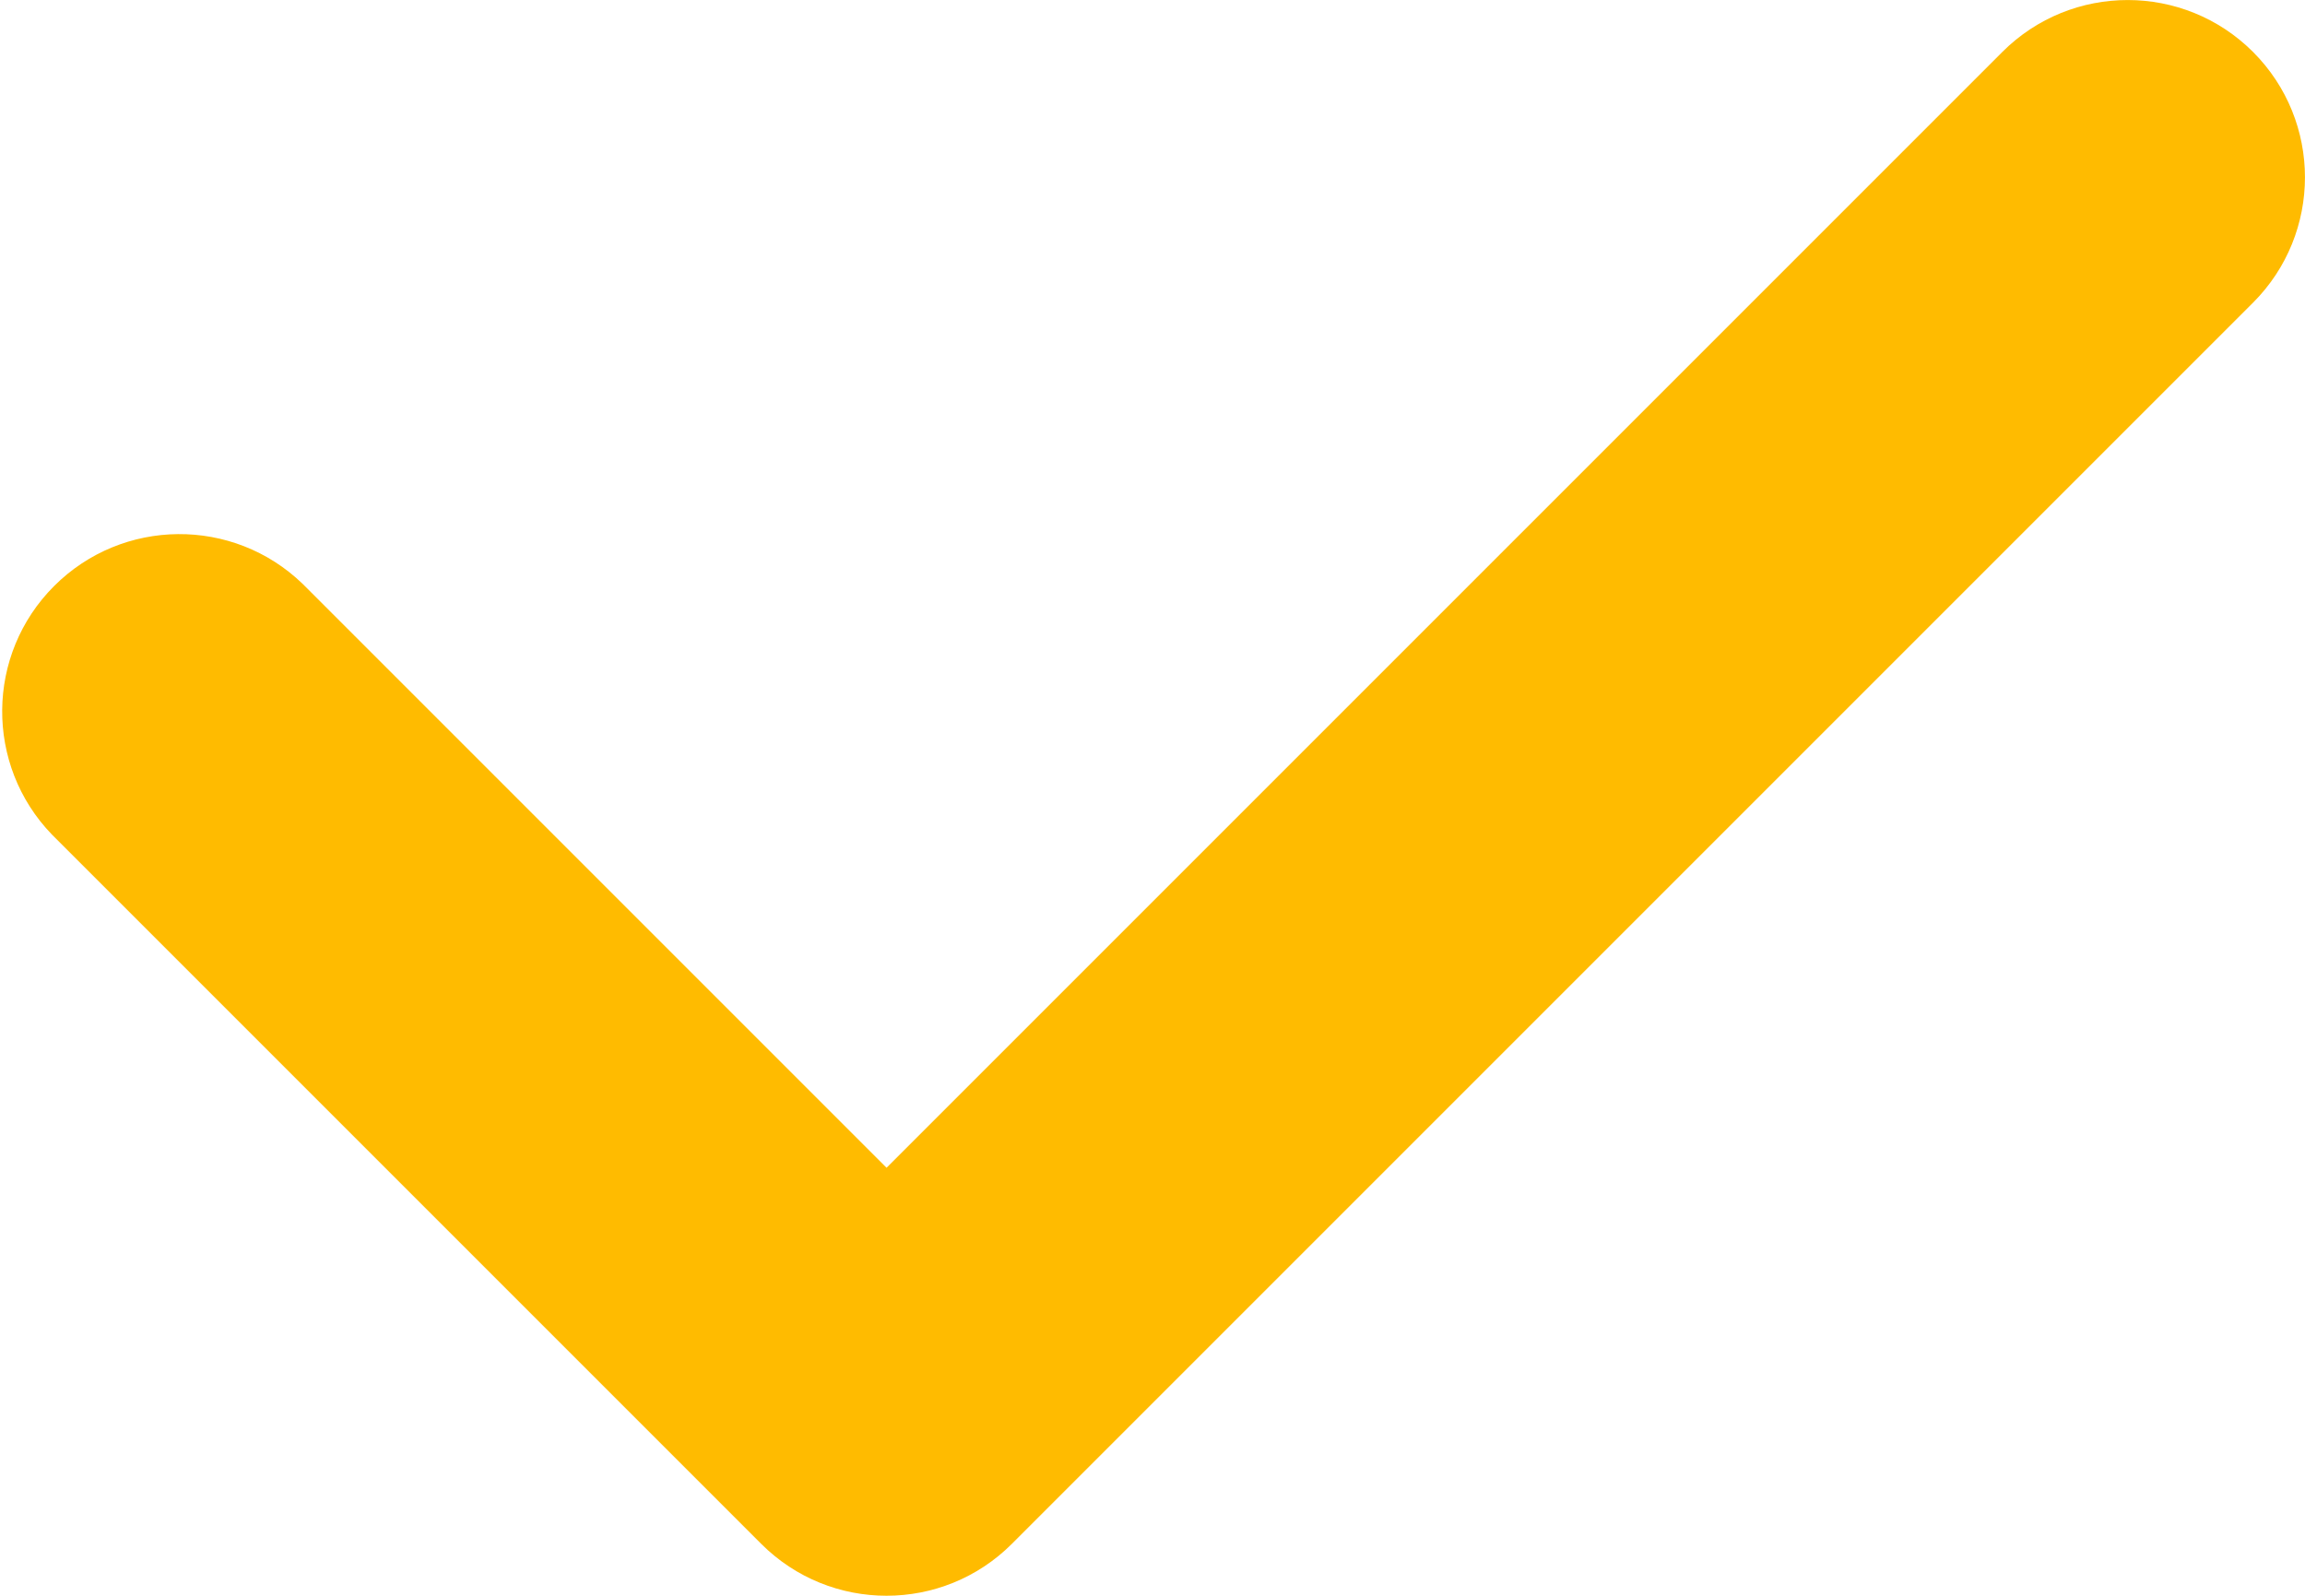
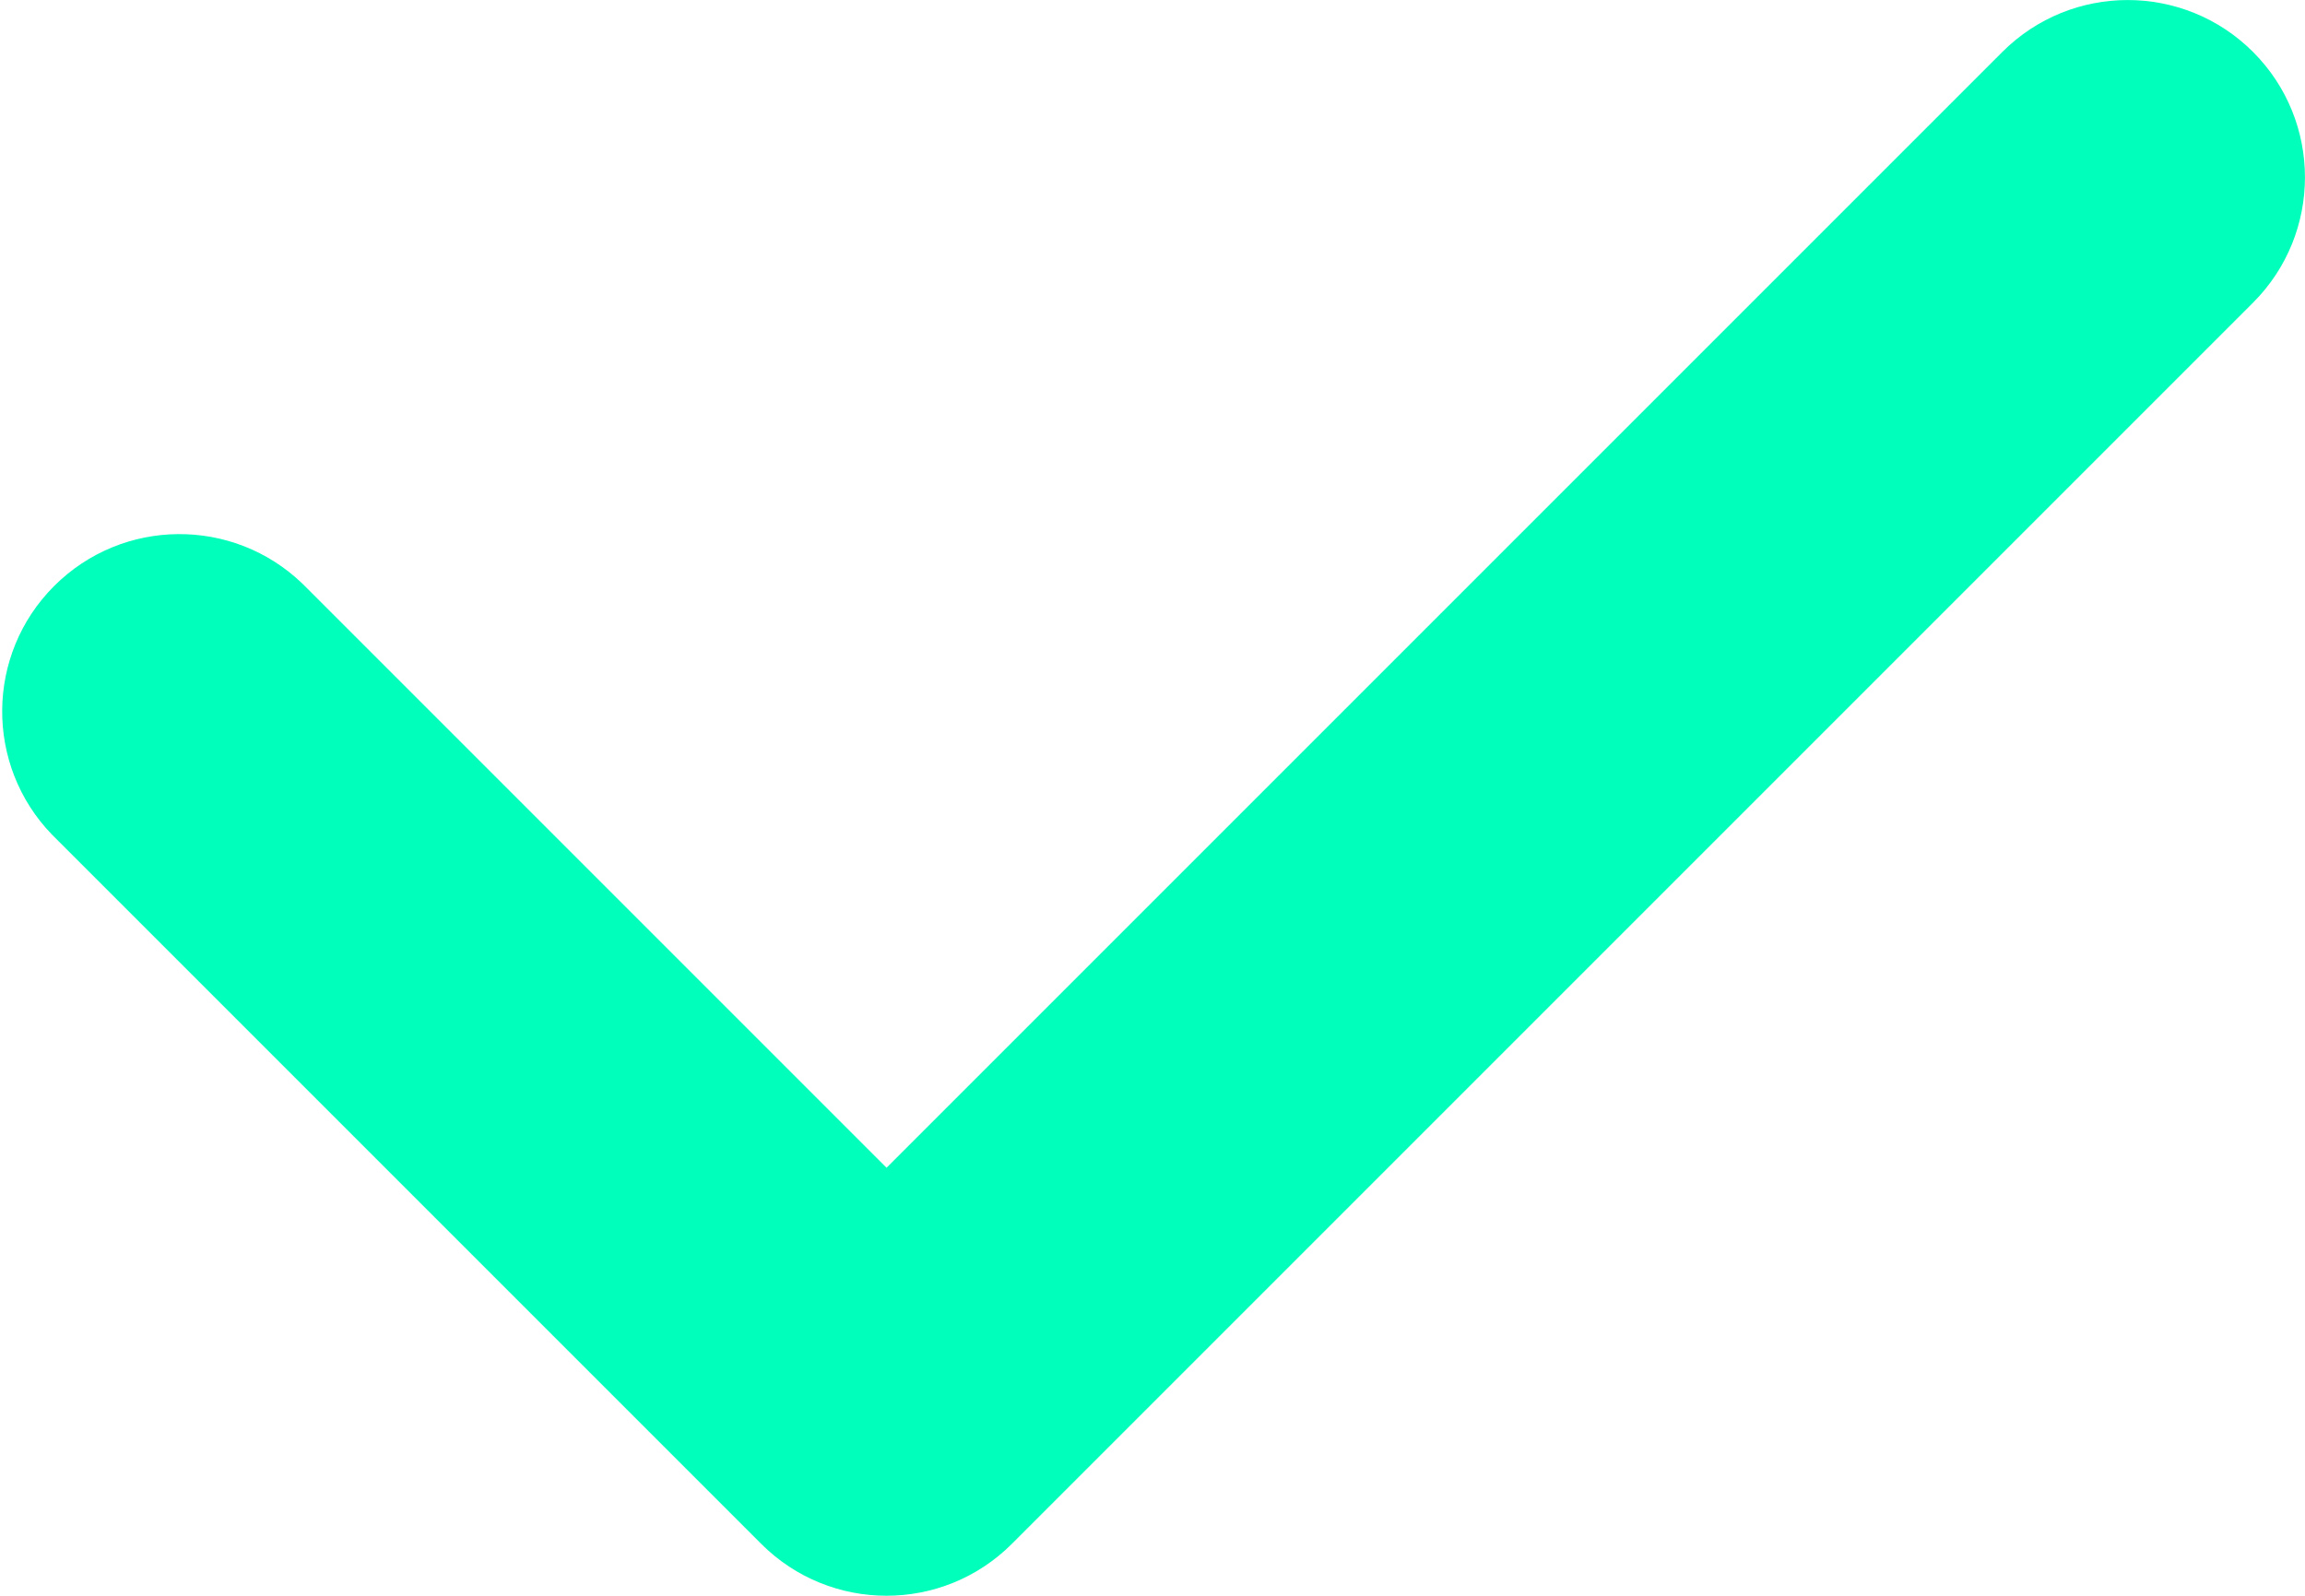
<svg xmlns="http://www.w3.org/2000/svg" width="13" height="9" fill="none">
-   <path fill-rule="evenodd" clip-rule="evenodd" d="M12.707.293a1 1 0 0 1 0 1.414l-7 7a1 1 0 0 1-1.414 0l-4-4a1 1 0 0 1 1.414-1.414L5 6.586 11.293.293a1 1 0 0 1 1.414 0Z" fill="#FB0" />
+   <path fill-rule="evenodd" clip-rule="evenodd" d="M12.707.293a1 1 0 0 1 0 1.414l-7 7a1 1 0 0 1-1.414 0l-4-4a1 1 0 0 1 1.414-1.414L5 6.586 11.293.293a1 1 0 0 1 1.414 0Z" fill="#00ffbb" />
</svg>
